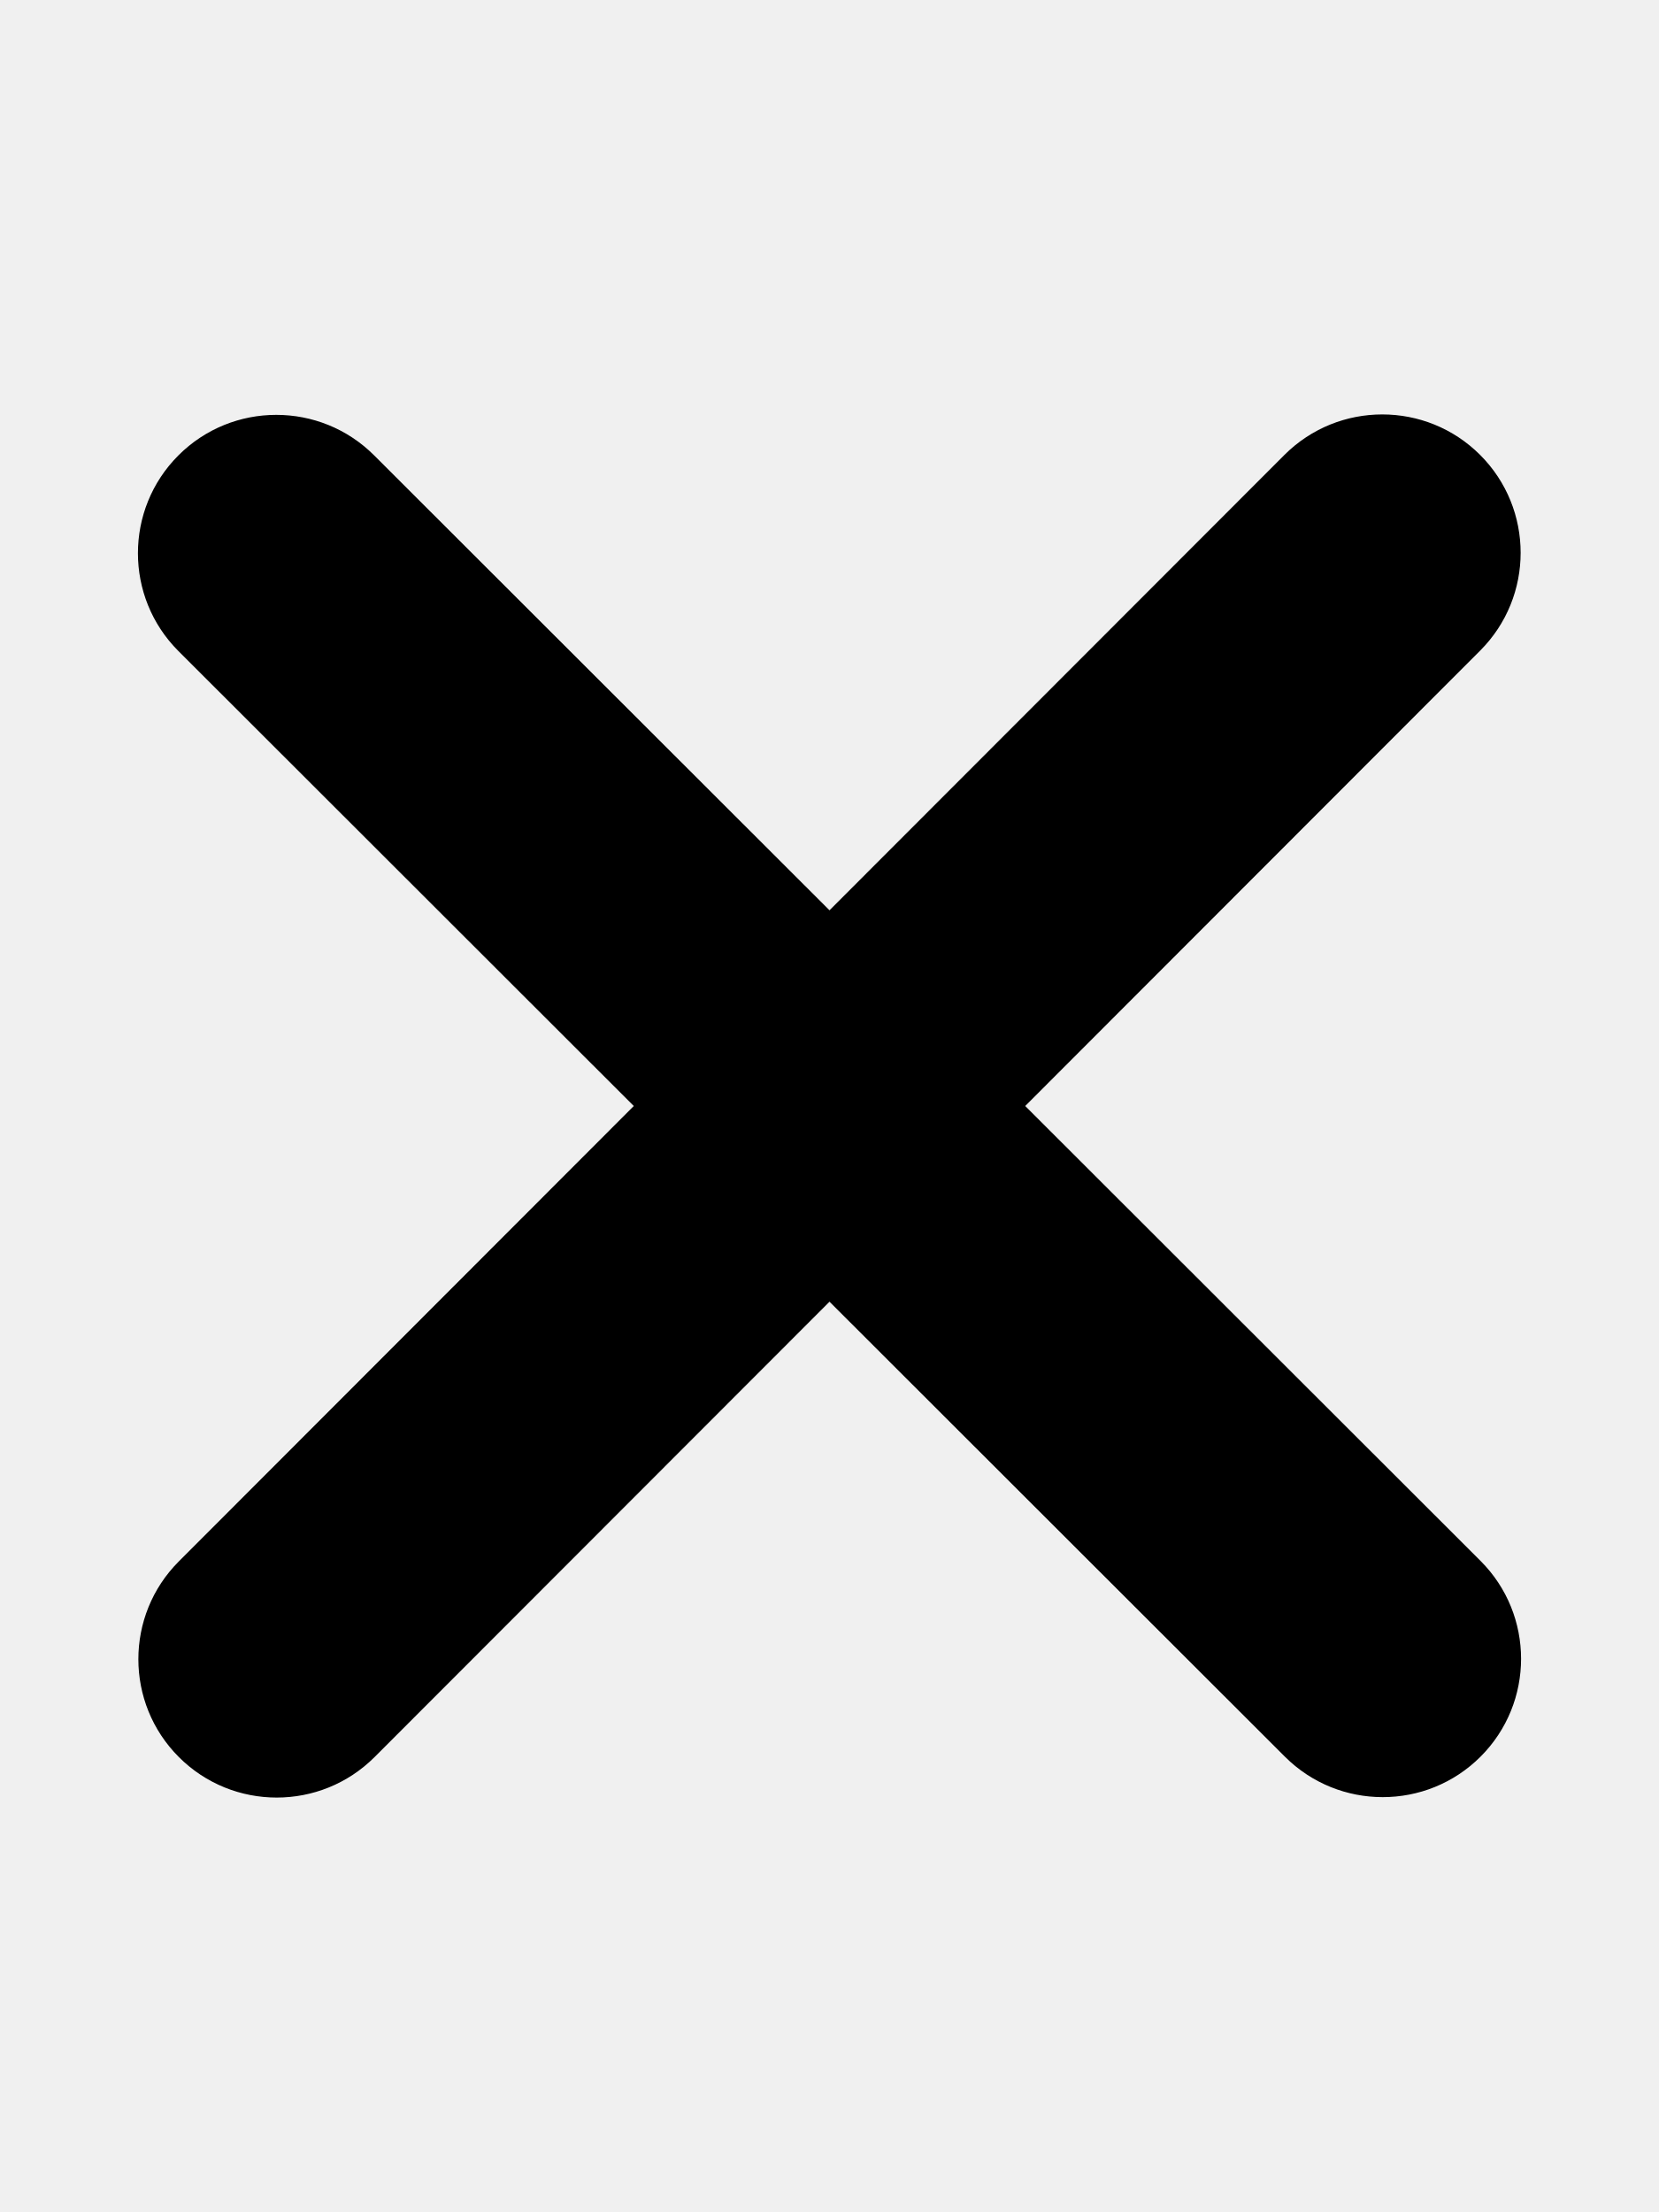
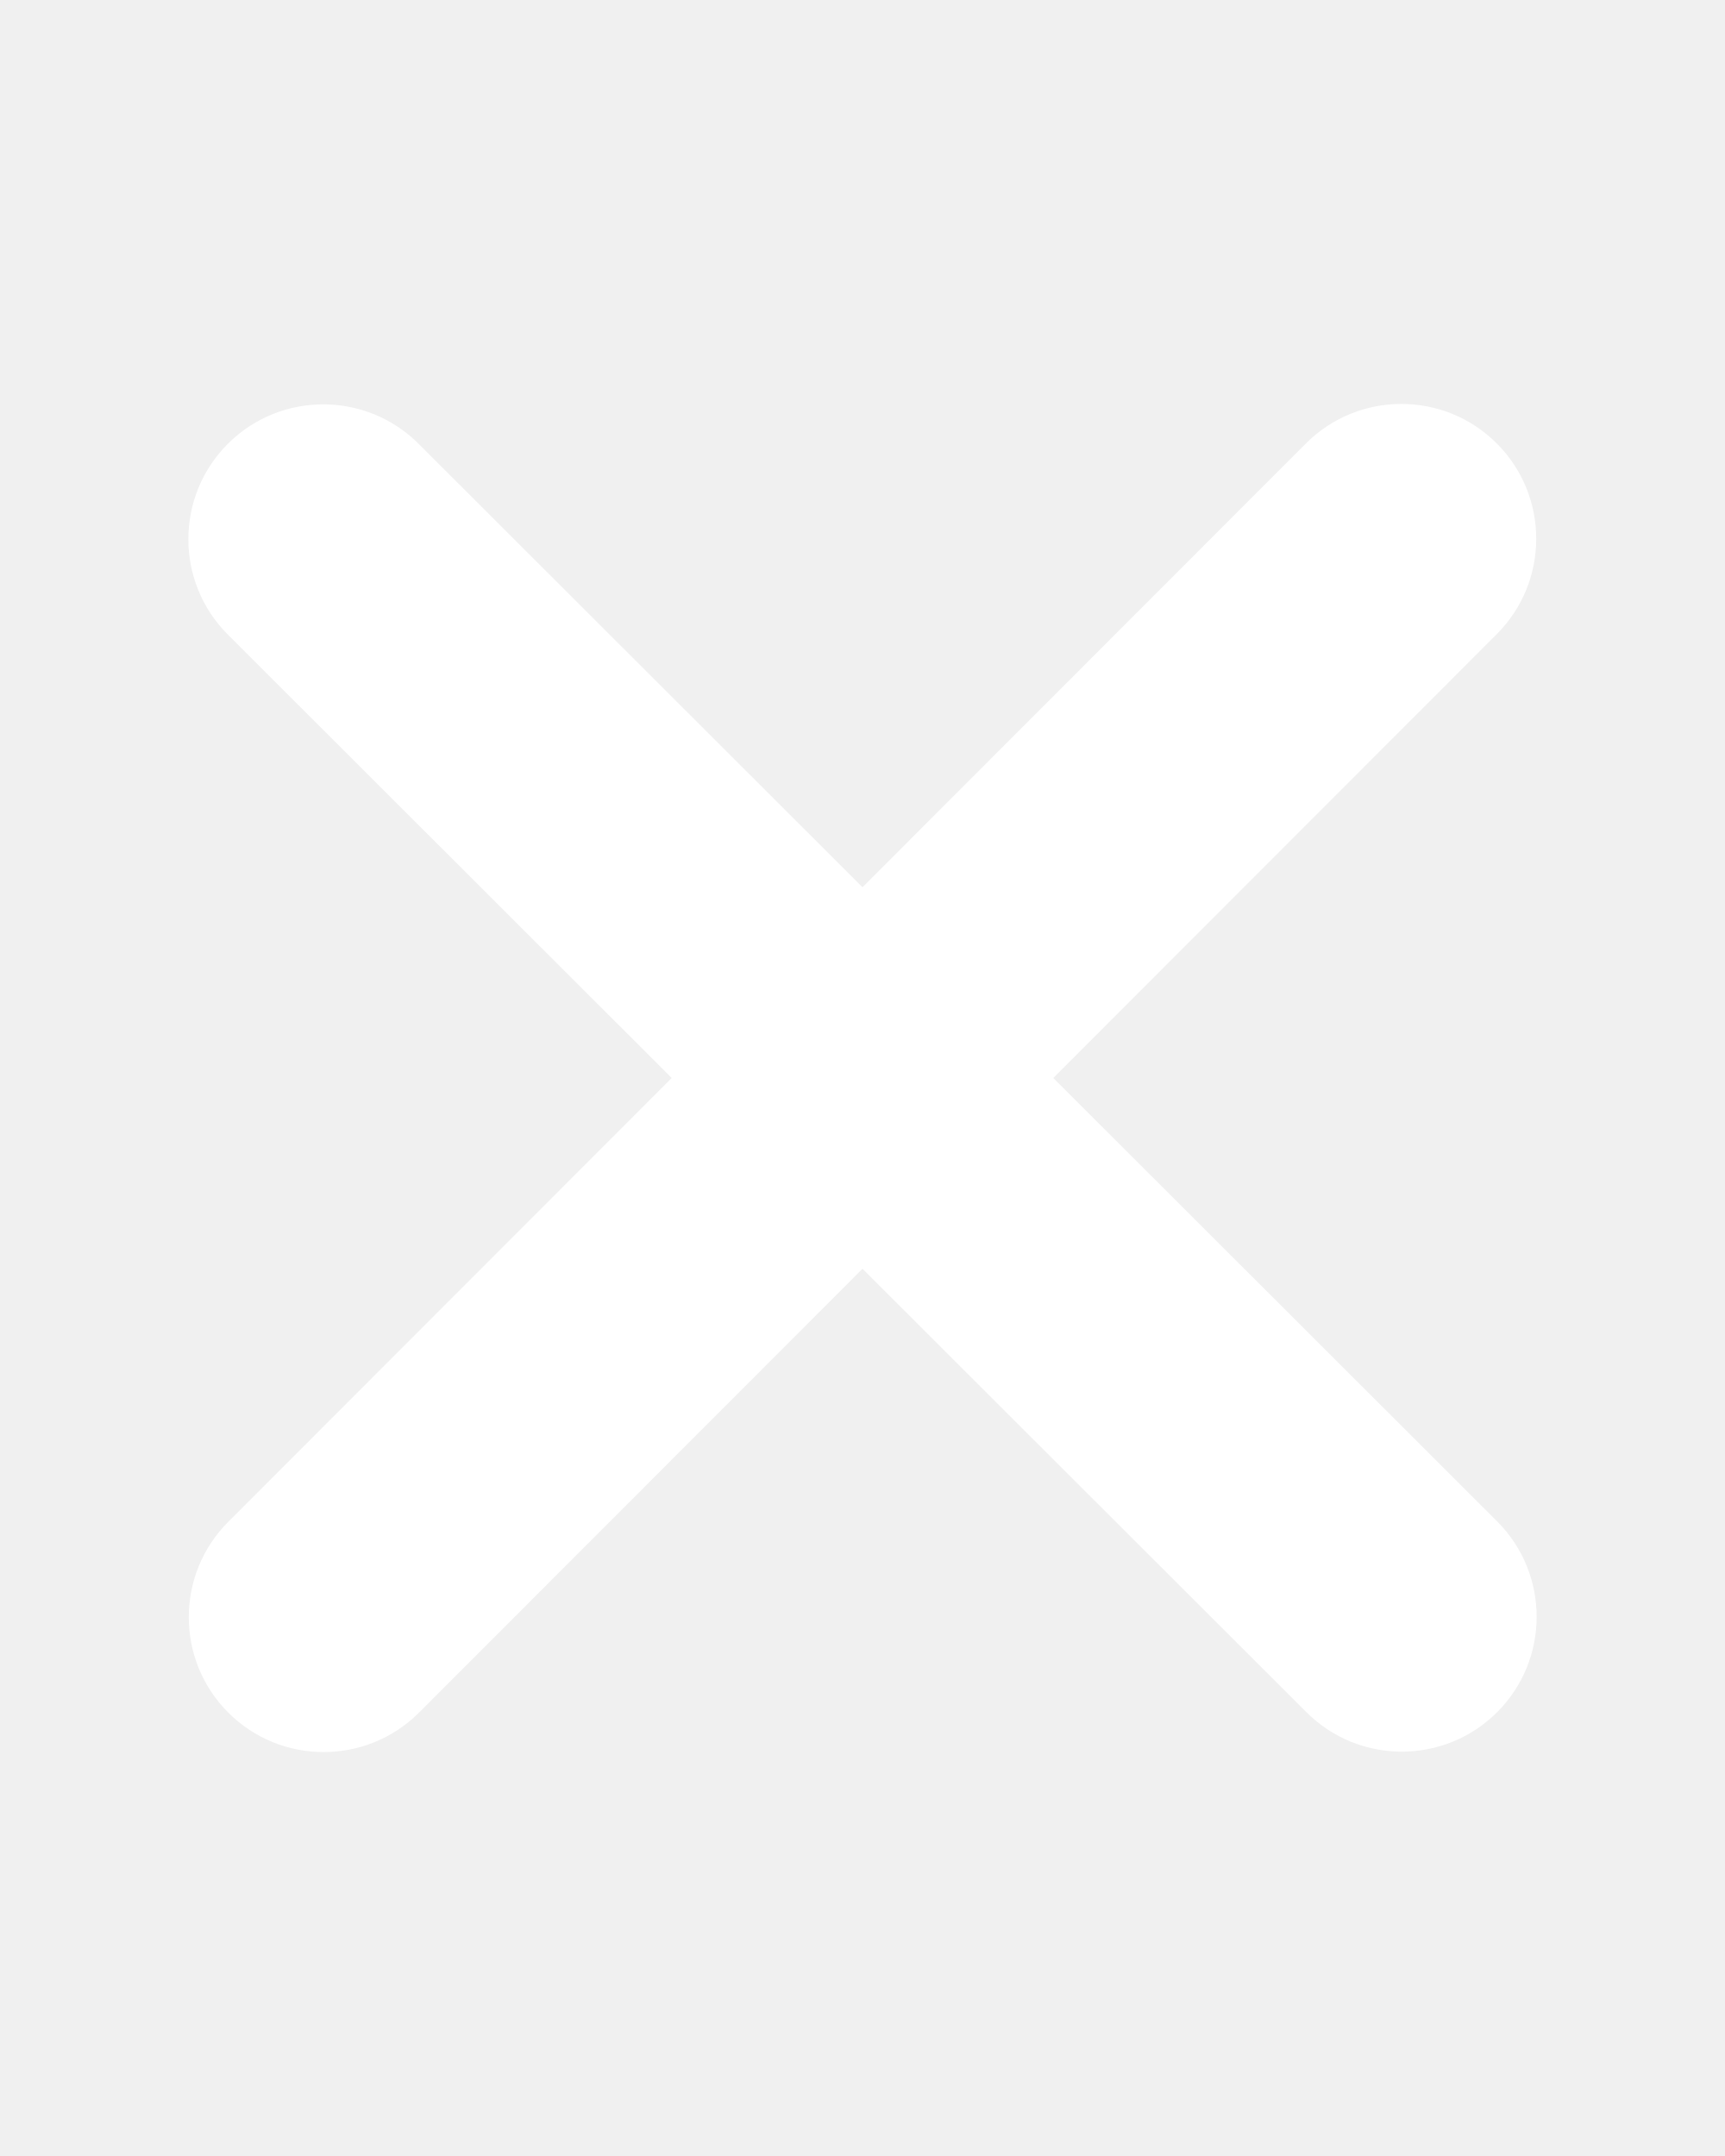
- <svg xmlns="http://www.w3.org/2000/svg" height="16" width="12" viewBox="0 0 384 512">
-   <path d="M342.6 150.6c12.5-12.5 12.5-32.8 0-45.3s-32.8-12.5-45.3 0L192 210.7 86.6 105.4c-12.5-12.5-32.8-12.5-45.3 0s-12.5 32.8 0 45.3L146.7 256 41.4 361.4c-12.5 12.5-12.5 32.8 0 45.3s32.8 12.5 45.3 0L192 301.3 297.4 406.6c12.5 12.5 32.8 12.5 45.3 0s12.5-32.8 0-45.3L237.3 256 342.6 150.6z" />
+ <svg xmlns="http://www.w3.org/2000/svg" height="50" width="40" viewBox="0 0 384 512">
+   <path d="M342.6 150.6c12.5-12.5 12.5-32.8 0-45.3s-32.8-12.5-45.3 0L192 210.7 86.6 105.4c-12.5-12.5-32.8-12.5-45.3 0s-12.5 32.8 0 45.3L146.7 256 41.4 361.4c-12.5 12.5-12.5 32.8 0 45.3s32.8 12.5 45.3 0L192 301.3 297.4 406.6c12.5 12.5 32.8 12.5 45.3 0s12.5-32.8 0-45.3L237.3 256 342.6 150.6z" fill="#fff" />
</svg>
